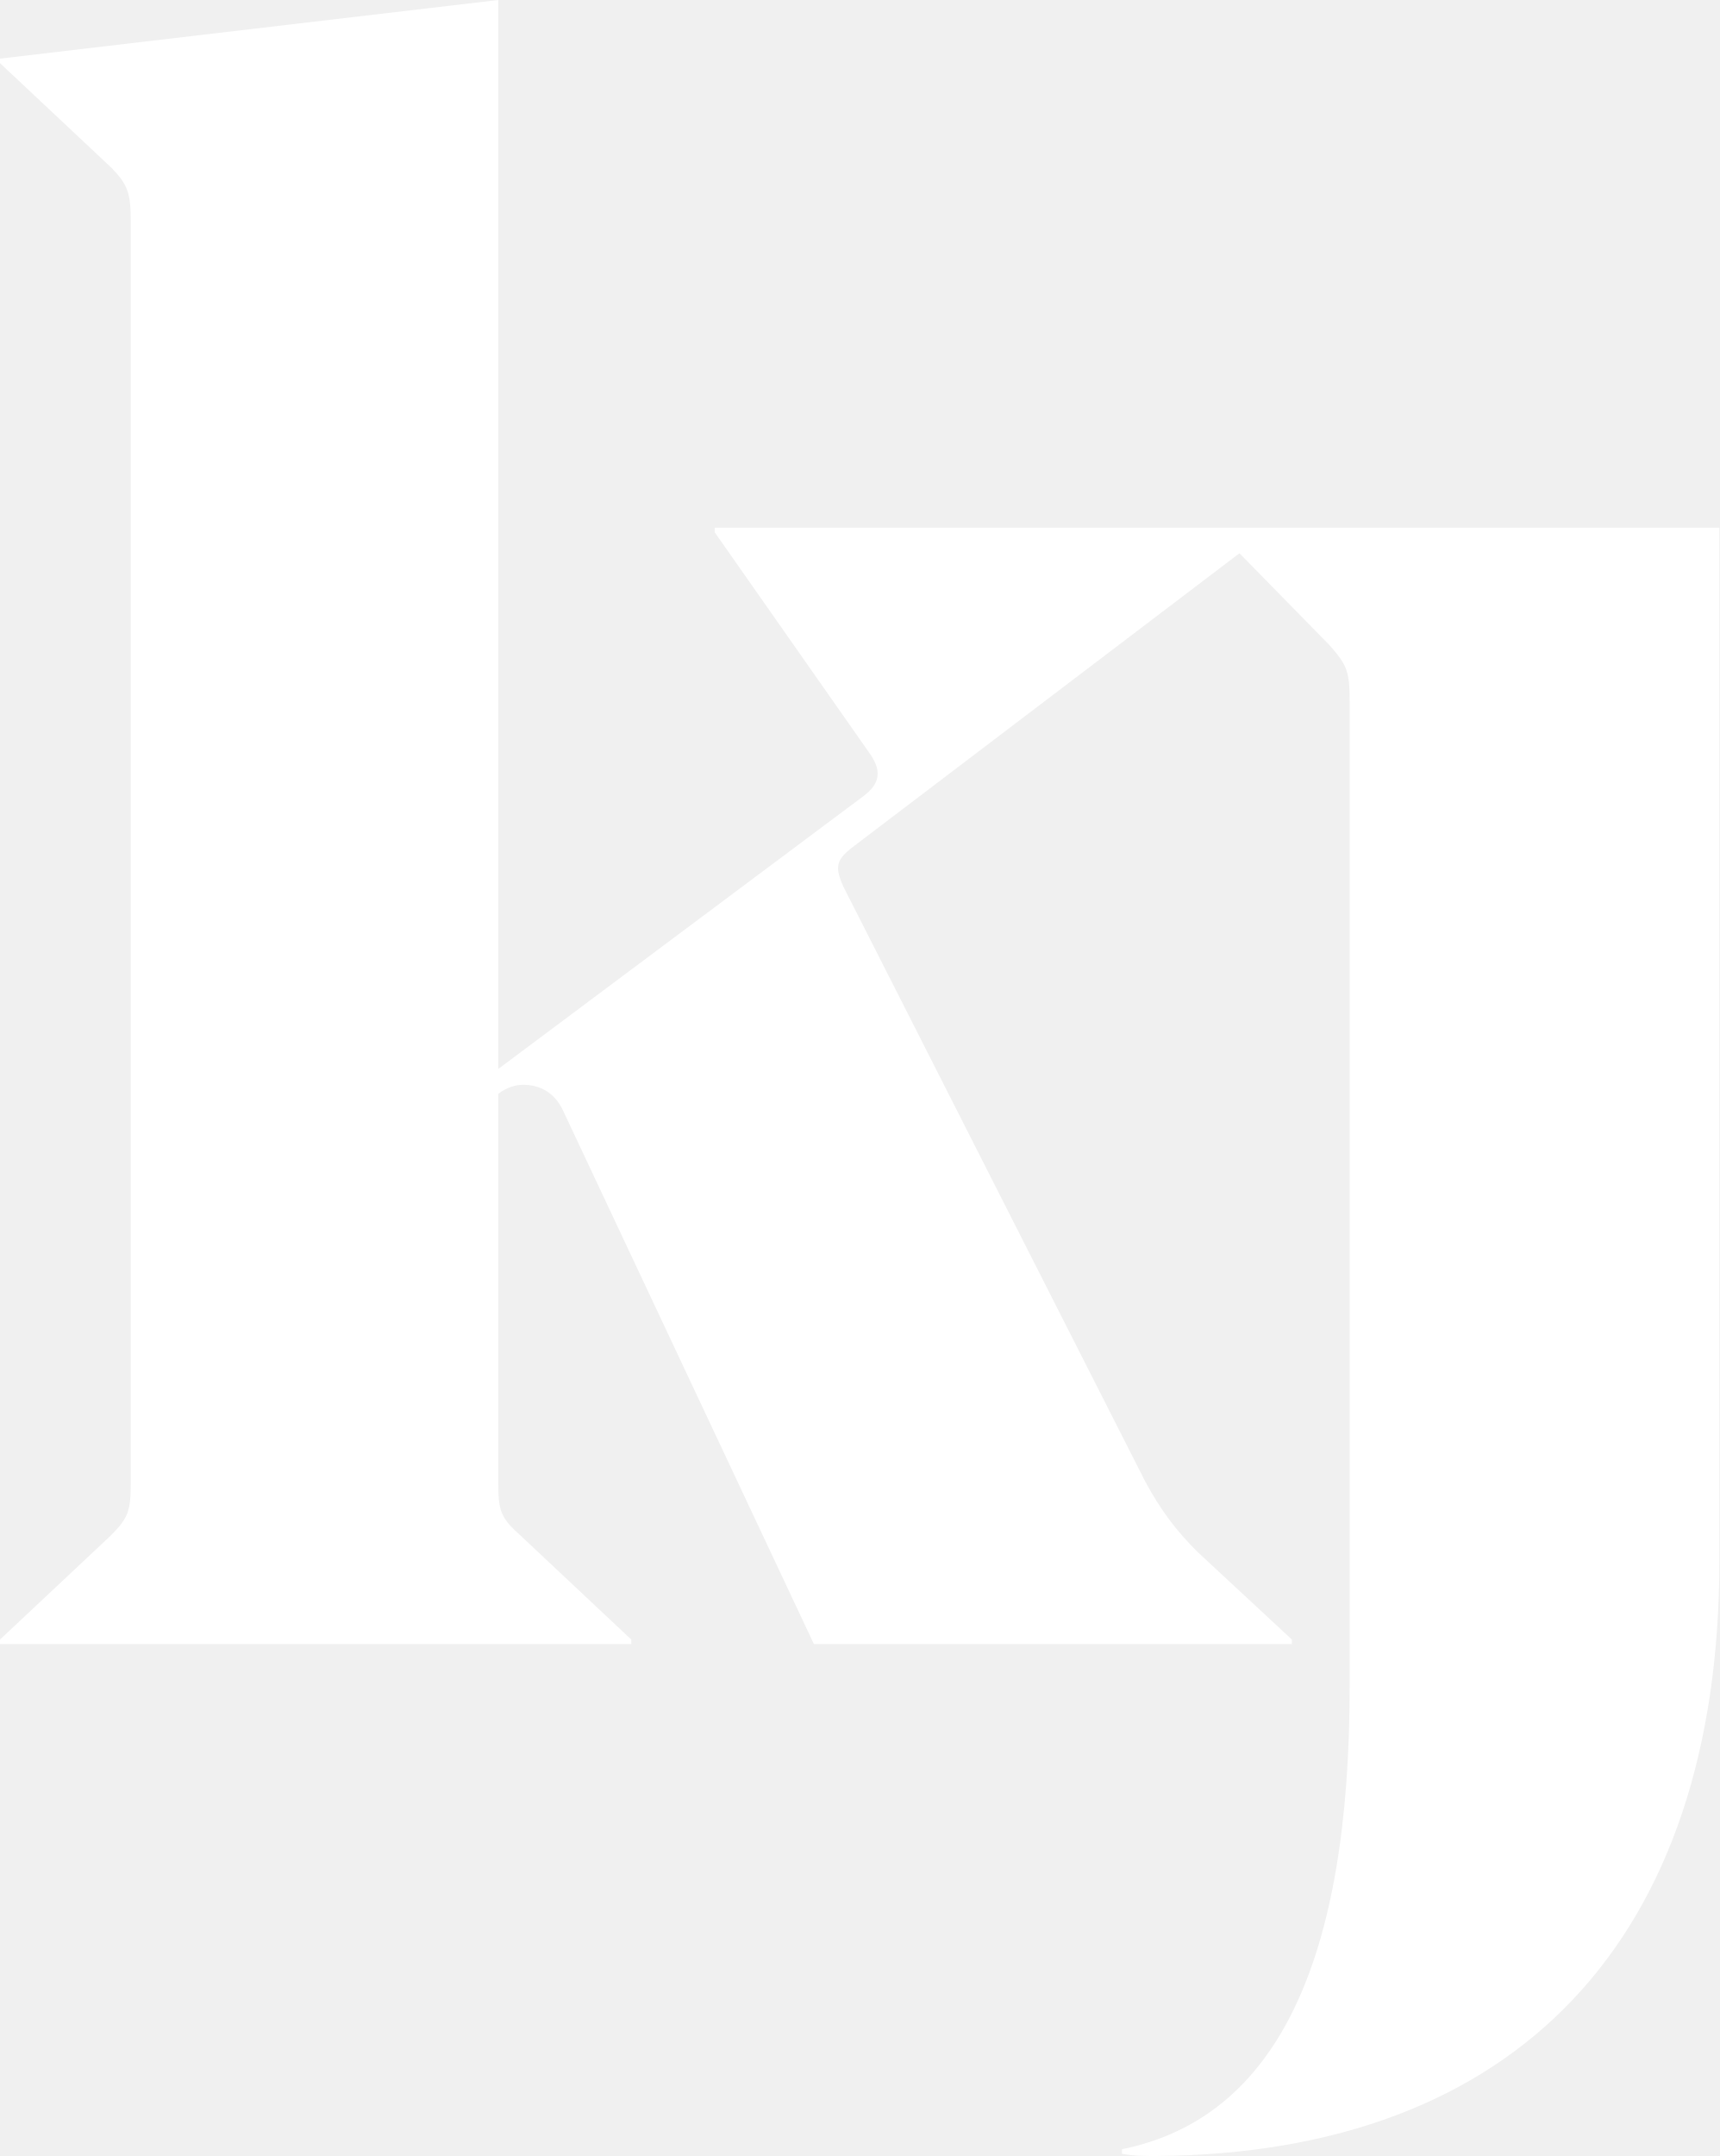
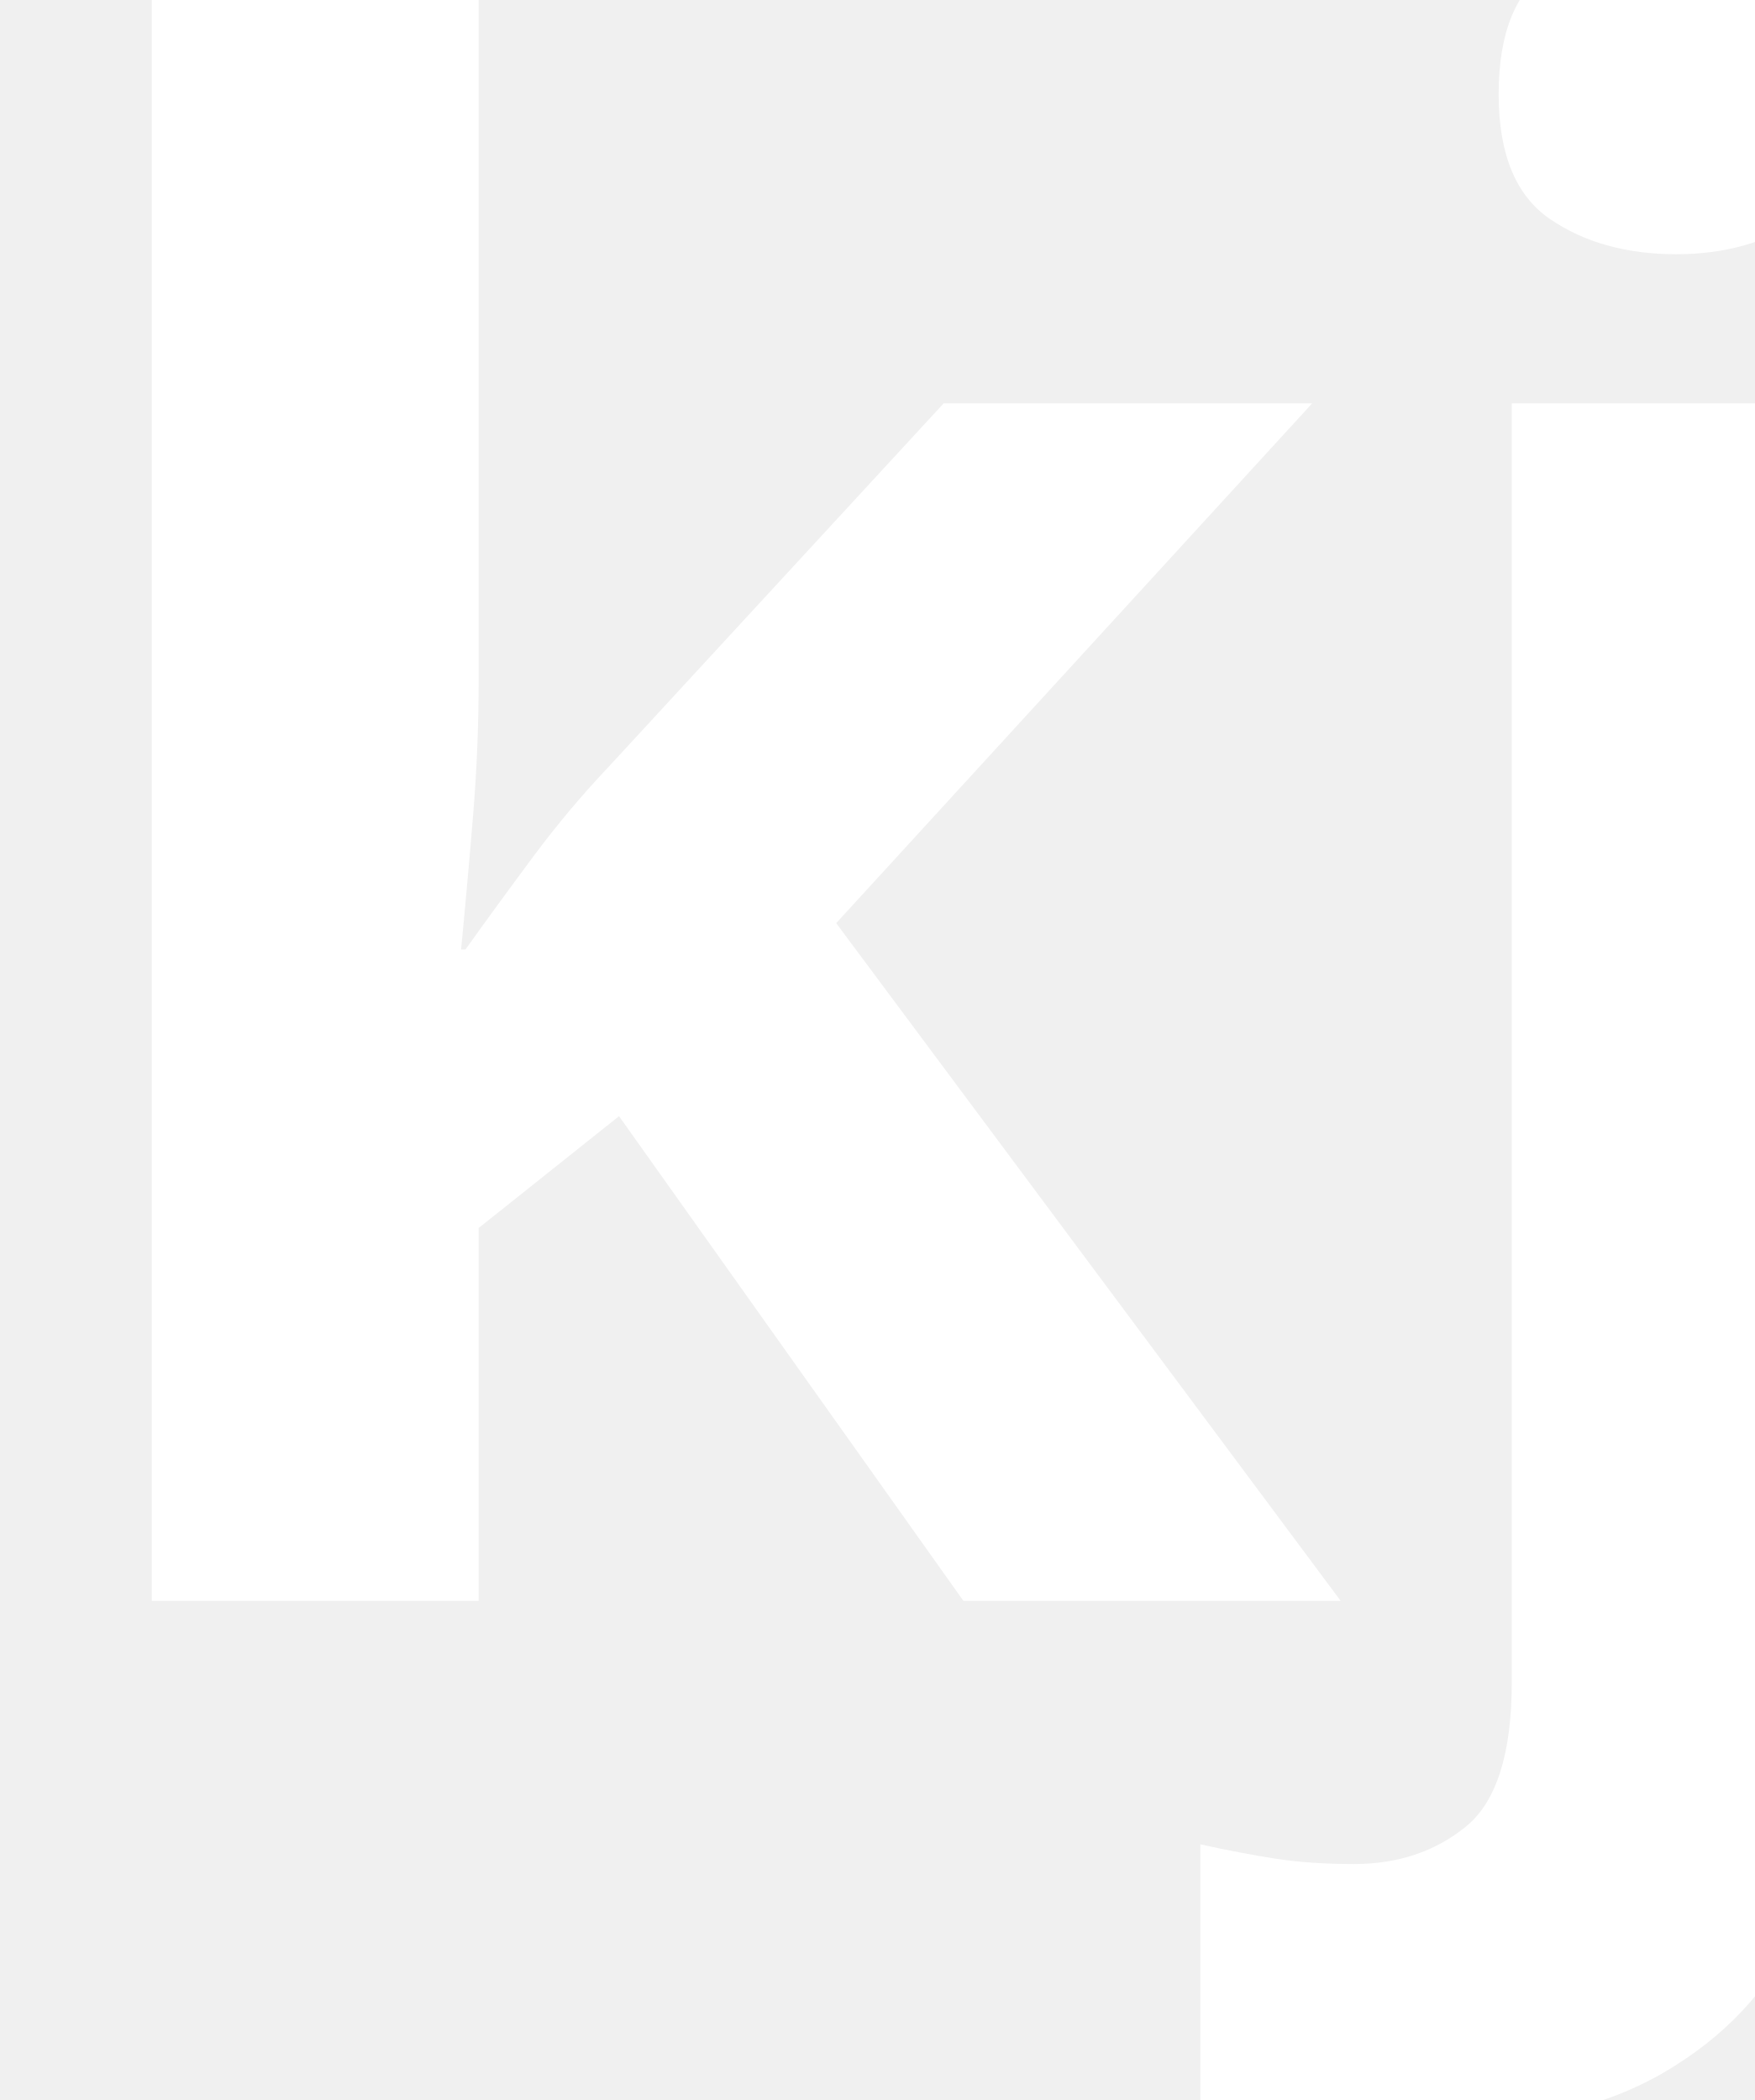
- <svg xmlns="http://www.w3.org/2000/svg" version="1.1" id="Livello_1" x="0px" y="0px" viewBox="0 0 861.55 1080" style="enable-background:new 0 0 861.55 1080;" xml:space="preserve">
-   <style type="text/css">
- 	.st0{fill:#FFFFFF;}
- </style>
-   <g>
-     <path class="st0" d="M573.89,742.22c7.91,14.69,15.82,24.85,25.98,35.02l47.45,44.06v2.26h-239.5l-125.4-266.61   c-4.52-10.17-12.43-13.56-20.33-13.56c-3.39,0-7.91,1.13-12.43,4.52v194.31c0,14.69,1.13,18.07,11.3,27.11l55.35,51.97v2.26H0   v-2.26l55.36-51.97c9.04-9.04,10.17-12.43,10.17-27.11V111.84c0-14.69-1.13-19.21-10.17-28.24L0,31.63v-2.26L249.66,0v535.48   l183.01-136.69c9.04-6.78,9.04-13.56,2.26-22.59l-76.82-109.58v-2.26H634.9v2.26L428.16,423.64c-9.04,6.78-10.17,10.17-5.65,20.34   L573.89,742.22z" />
-     <path class="st0" d="M579.12,1080c-5.65,0-11.3,0-16.95-1.13v-2.26c77.95-15.82,114.1-94.9,114.1-231.59V351.34   c0-14.69-1.13-18.07-10.17-28.24l-55.36-56.49v-2.26h250.79v517.41C861.55,971.55,759.88,1078.87,579.12,1080z" />
-   </g>
+ <svg xmlns="http://www.w3.org/2000/svg" id="Livello_1" data-name="Livello 1" viewBox="0 0 861.55 1031.22">
+   <defs>
+     <style>.cls-1{font-size:1077px;fill:#fff;font-family:NoeDisplay-Bold, Noe Display;font-weight:700;}</style>
+   </defs>
+   <text class="cls-1" transform="translate(-9.47 786.12)">kj</text>
</svg>
